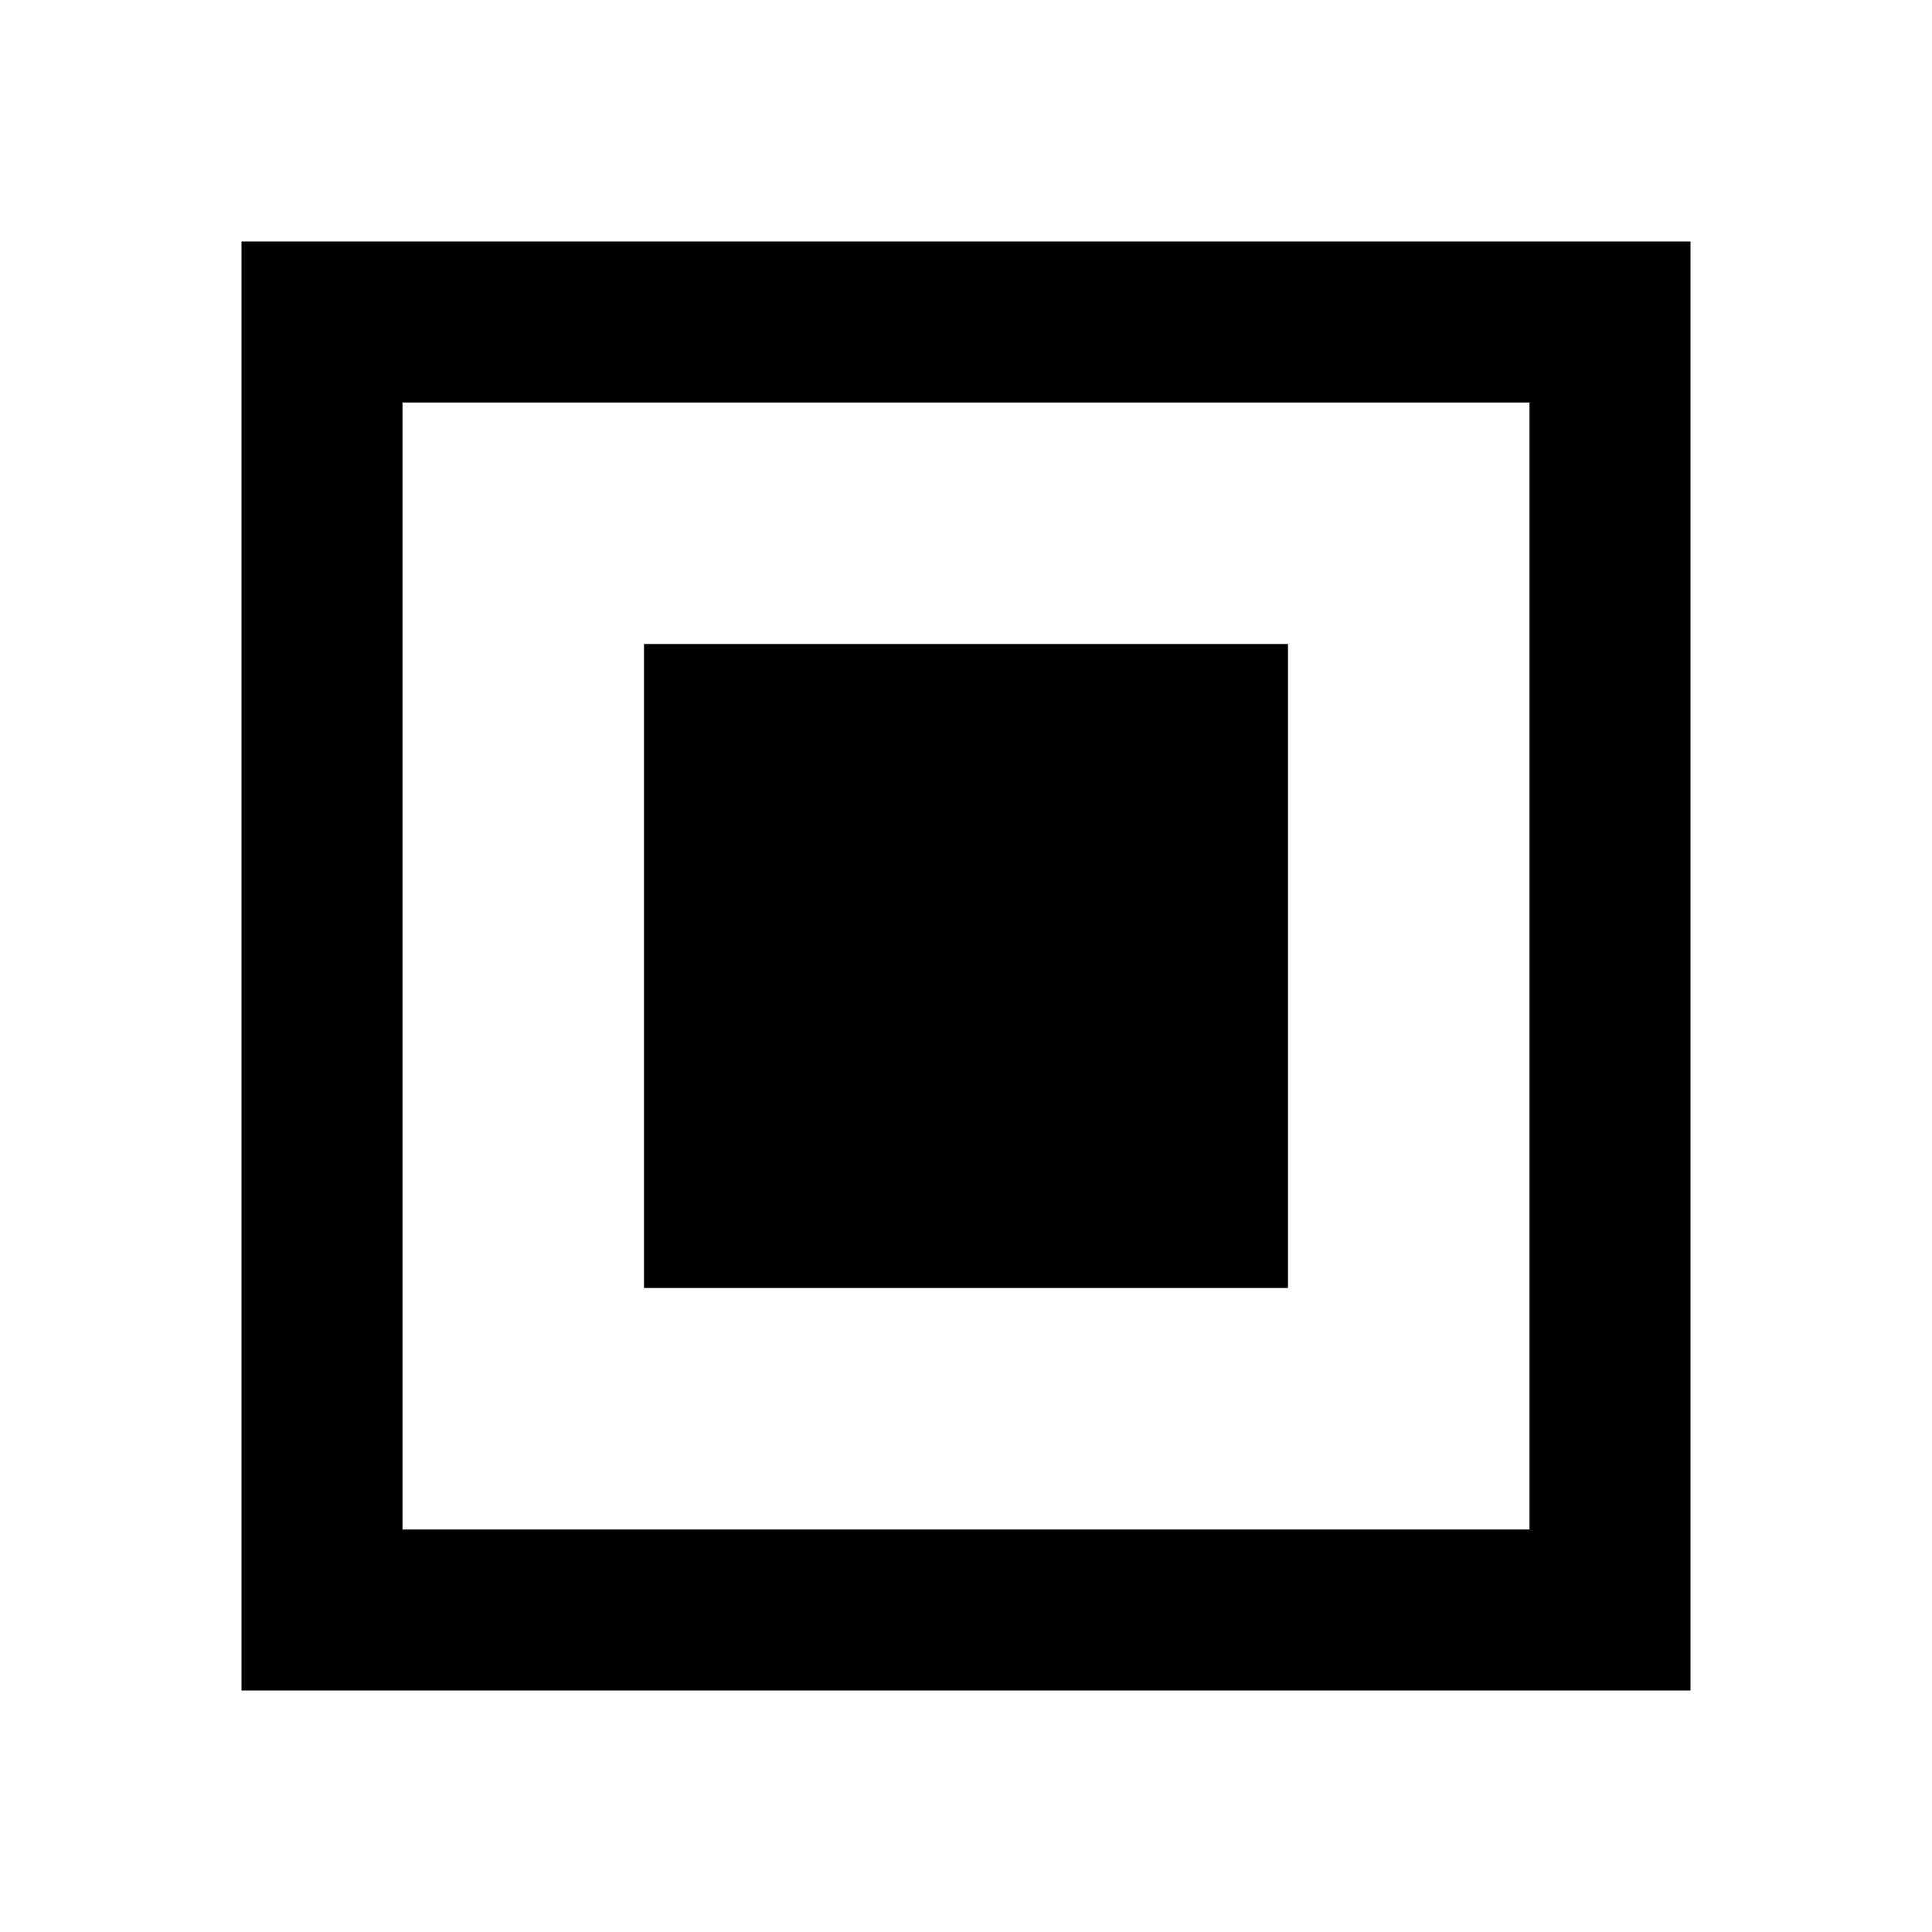
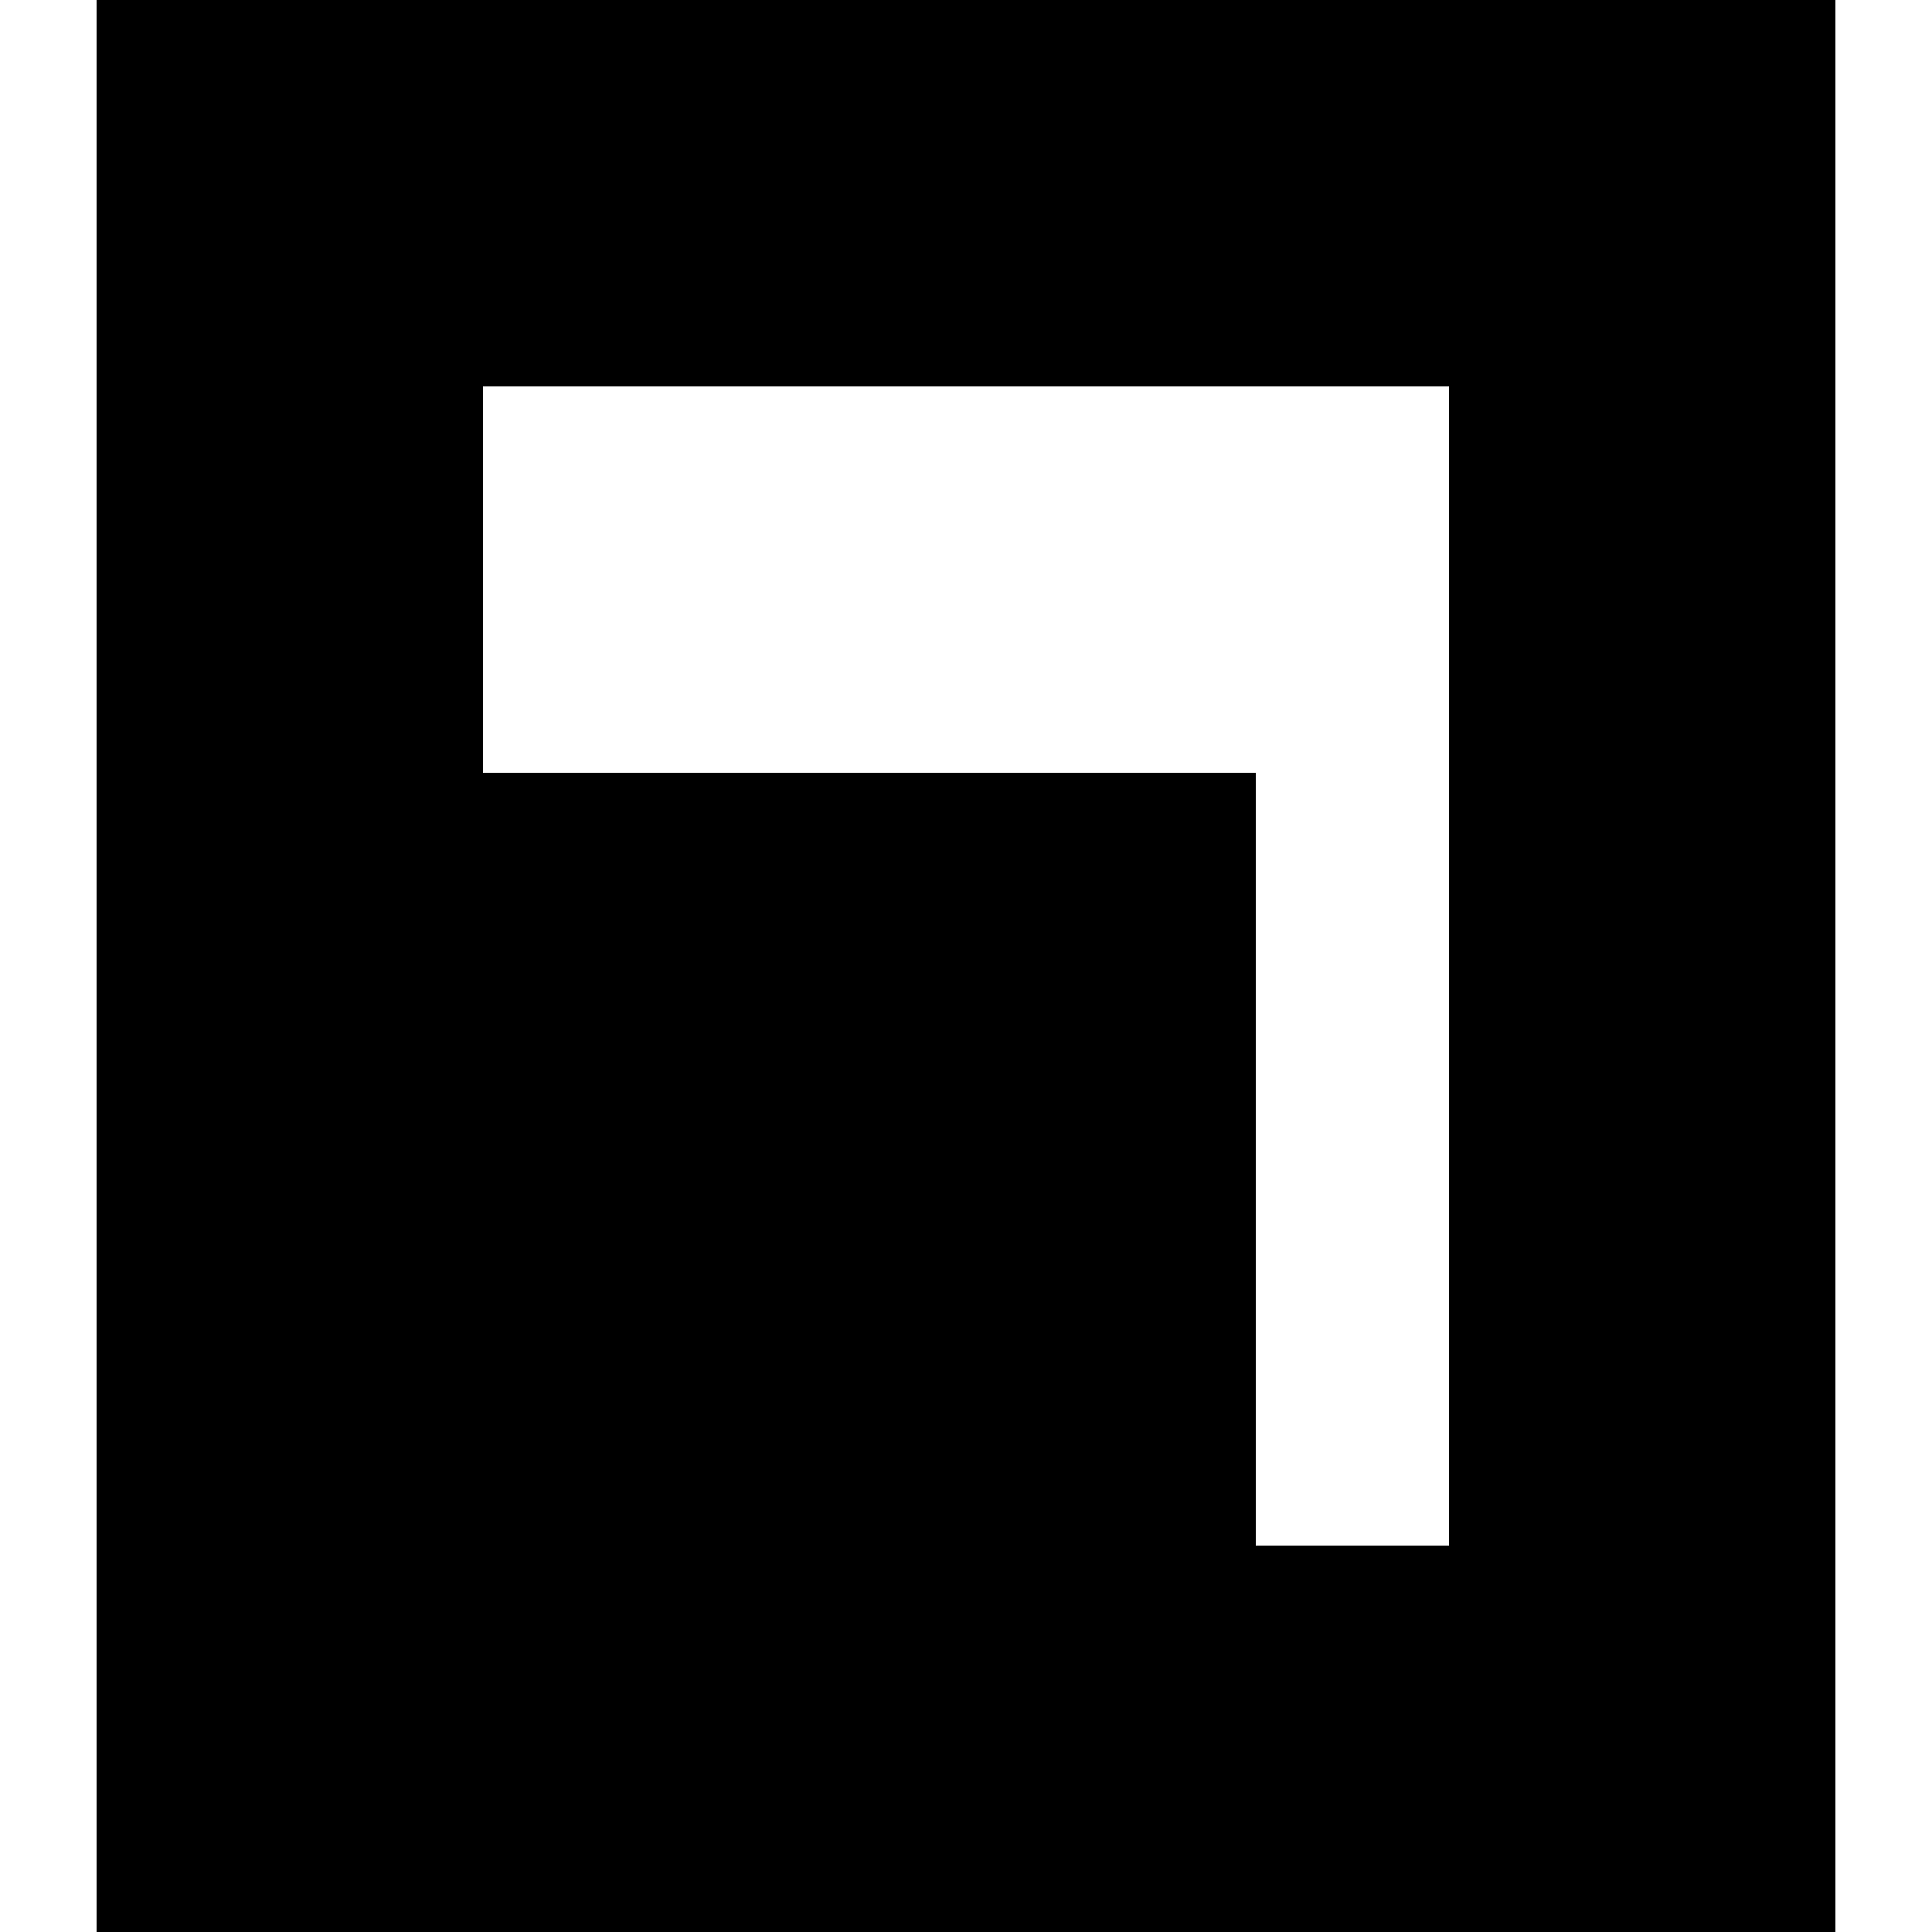
<svg xmlns="http://www.w3.org/2000/svg" width="24" height="24" viewBox="0 0 24 24" fill="none">
-   <path fill-rule="evenodd" clip-rule="evenodd" d="M3 3h18v18H3V3Zm2 2v14h14V5H5Z" fill="#000000" />
-   <rect x="8" y="8" width="8" height="8" fill="#000000" />
+   <path fill-rule="evenodd" clip-rule="evenodd" d="M1.2 0h21.6v24H1.2Zm4.8 4.8v14.4h12V4.8H6Z" fill="#000000" />
+   <rect x="6" y="9.6" width="9.6" height="9.6" fill="#000000" />
</svg>
